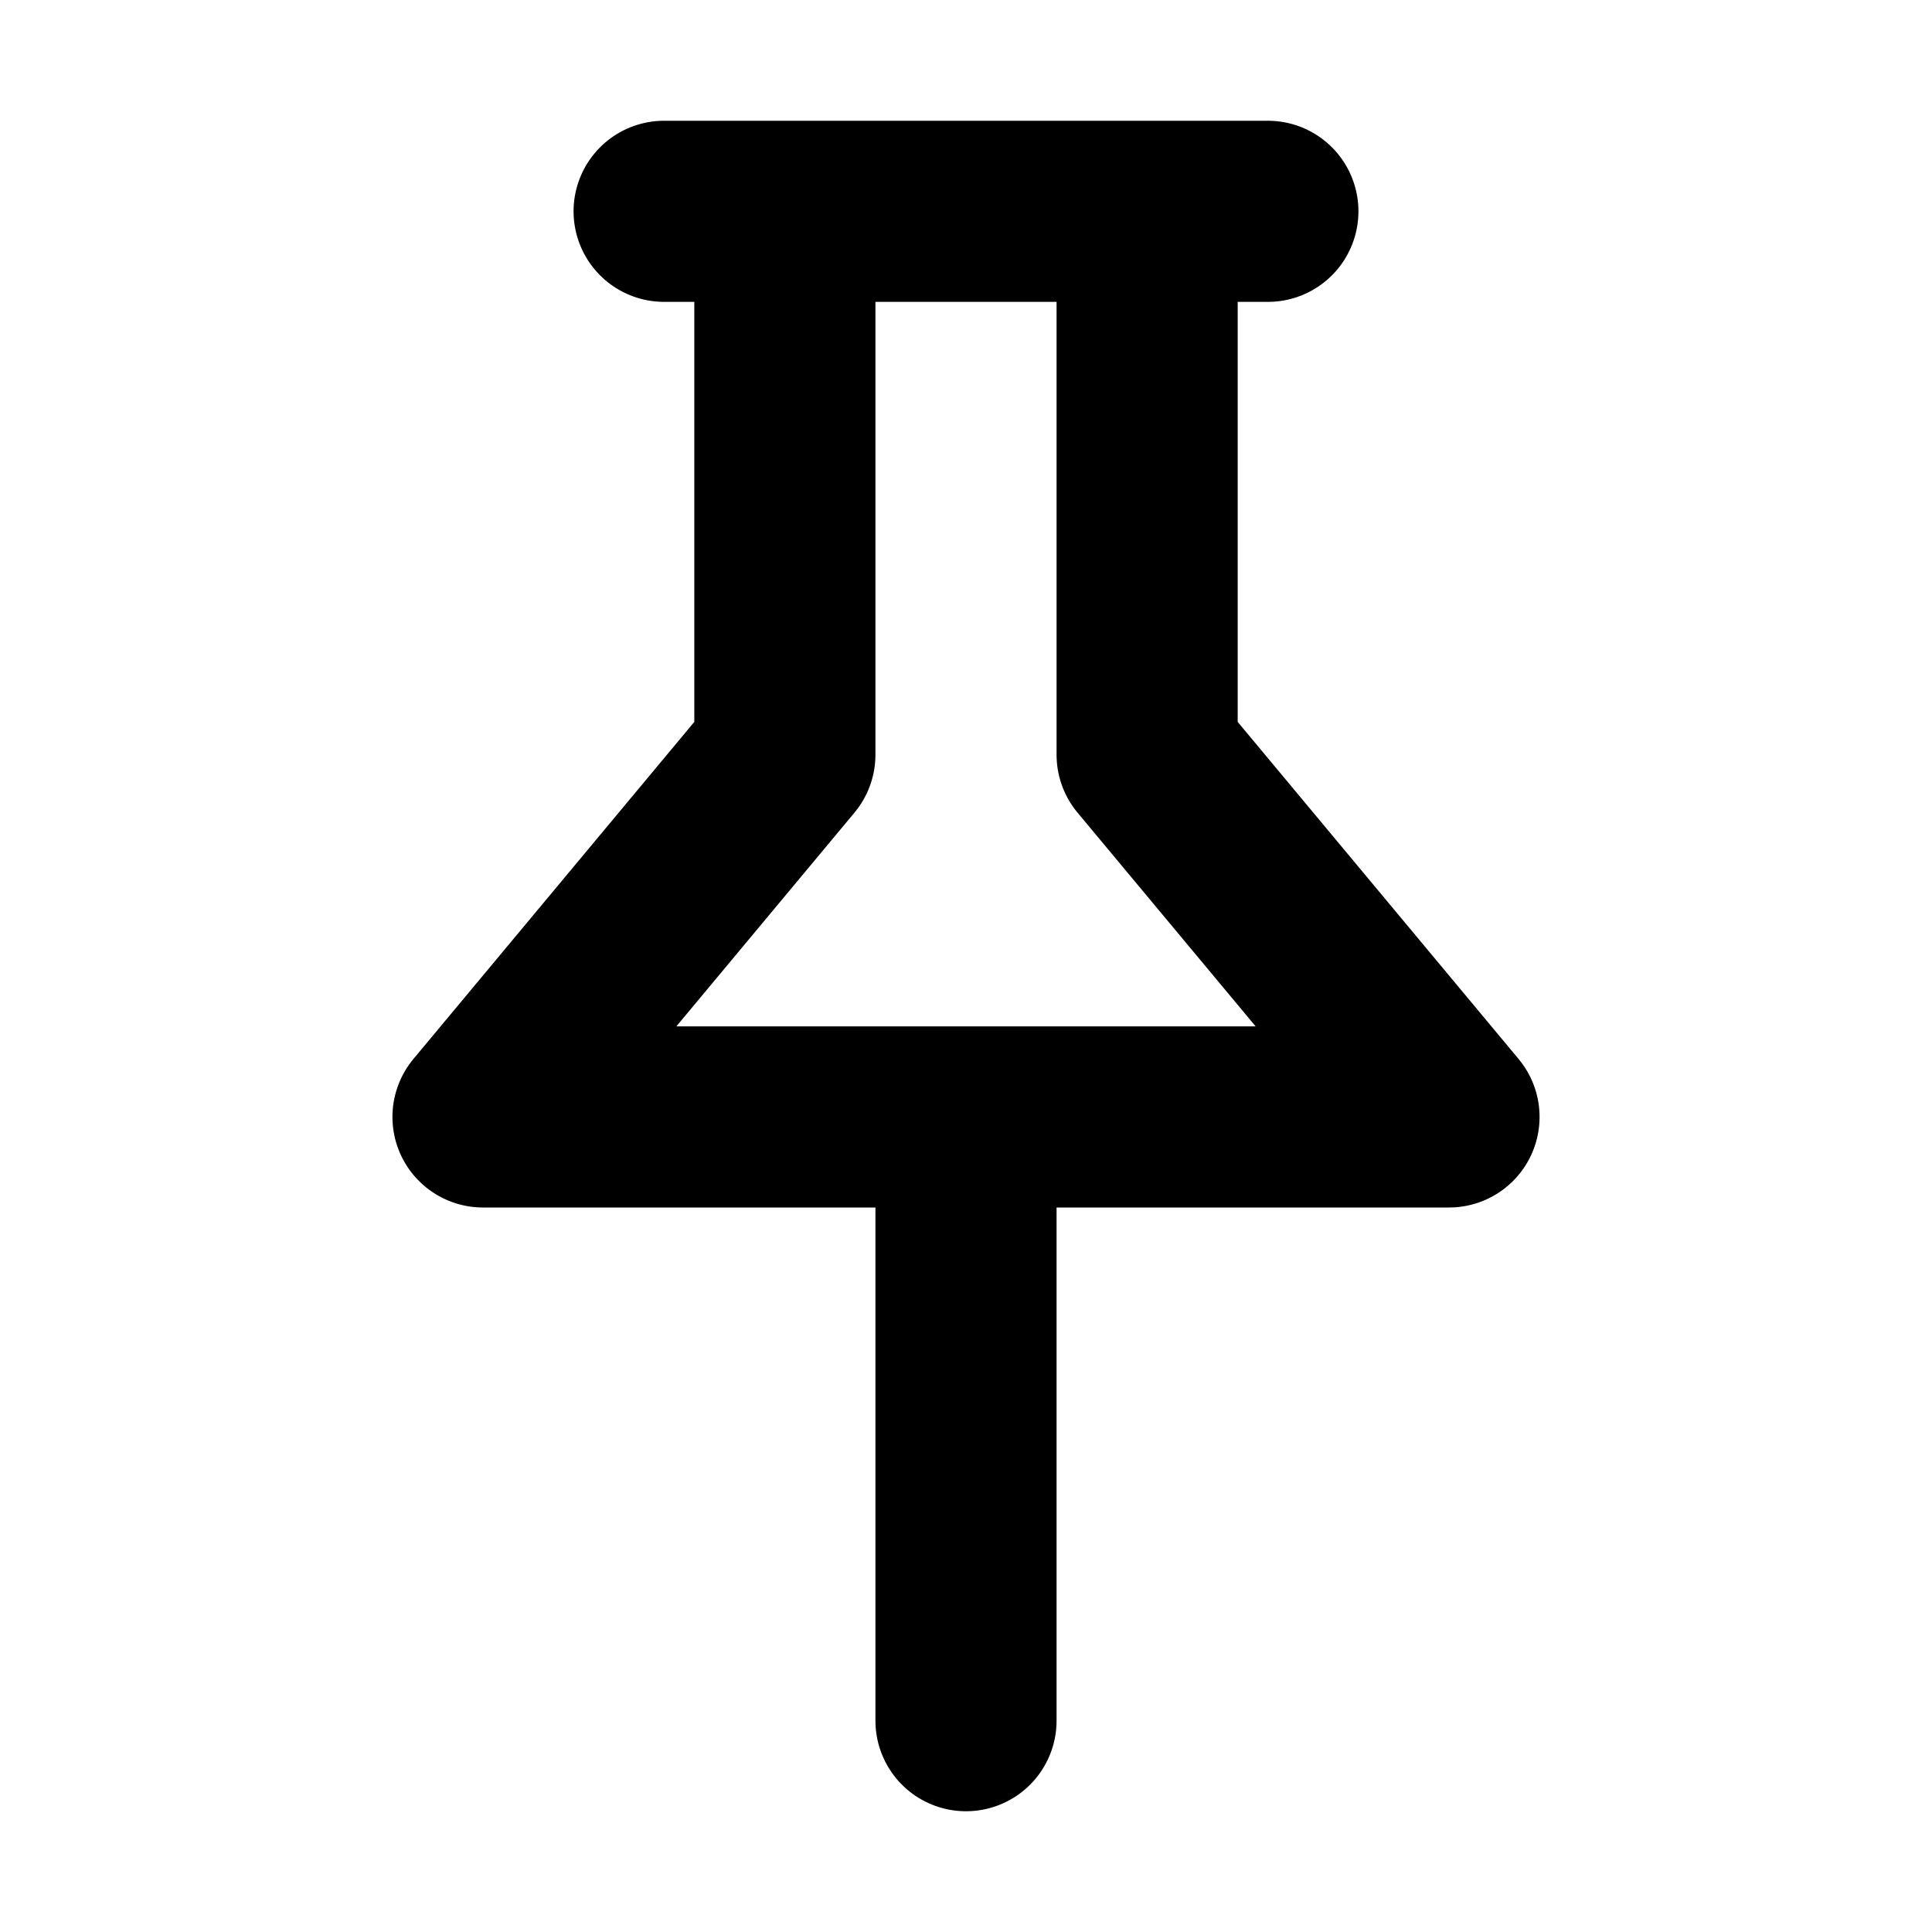
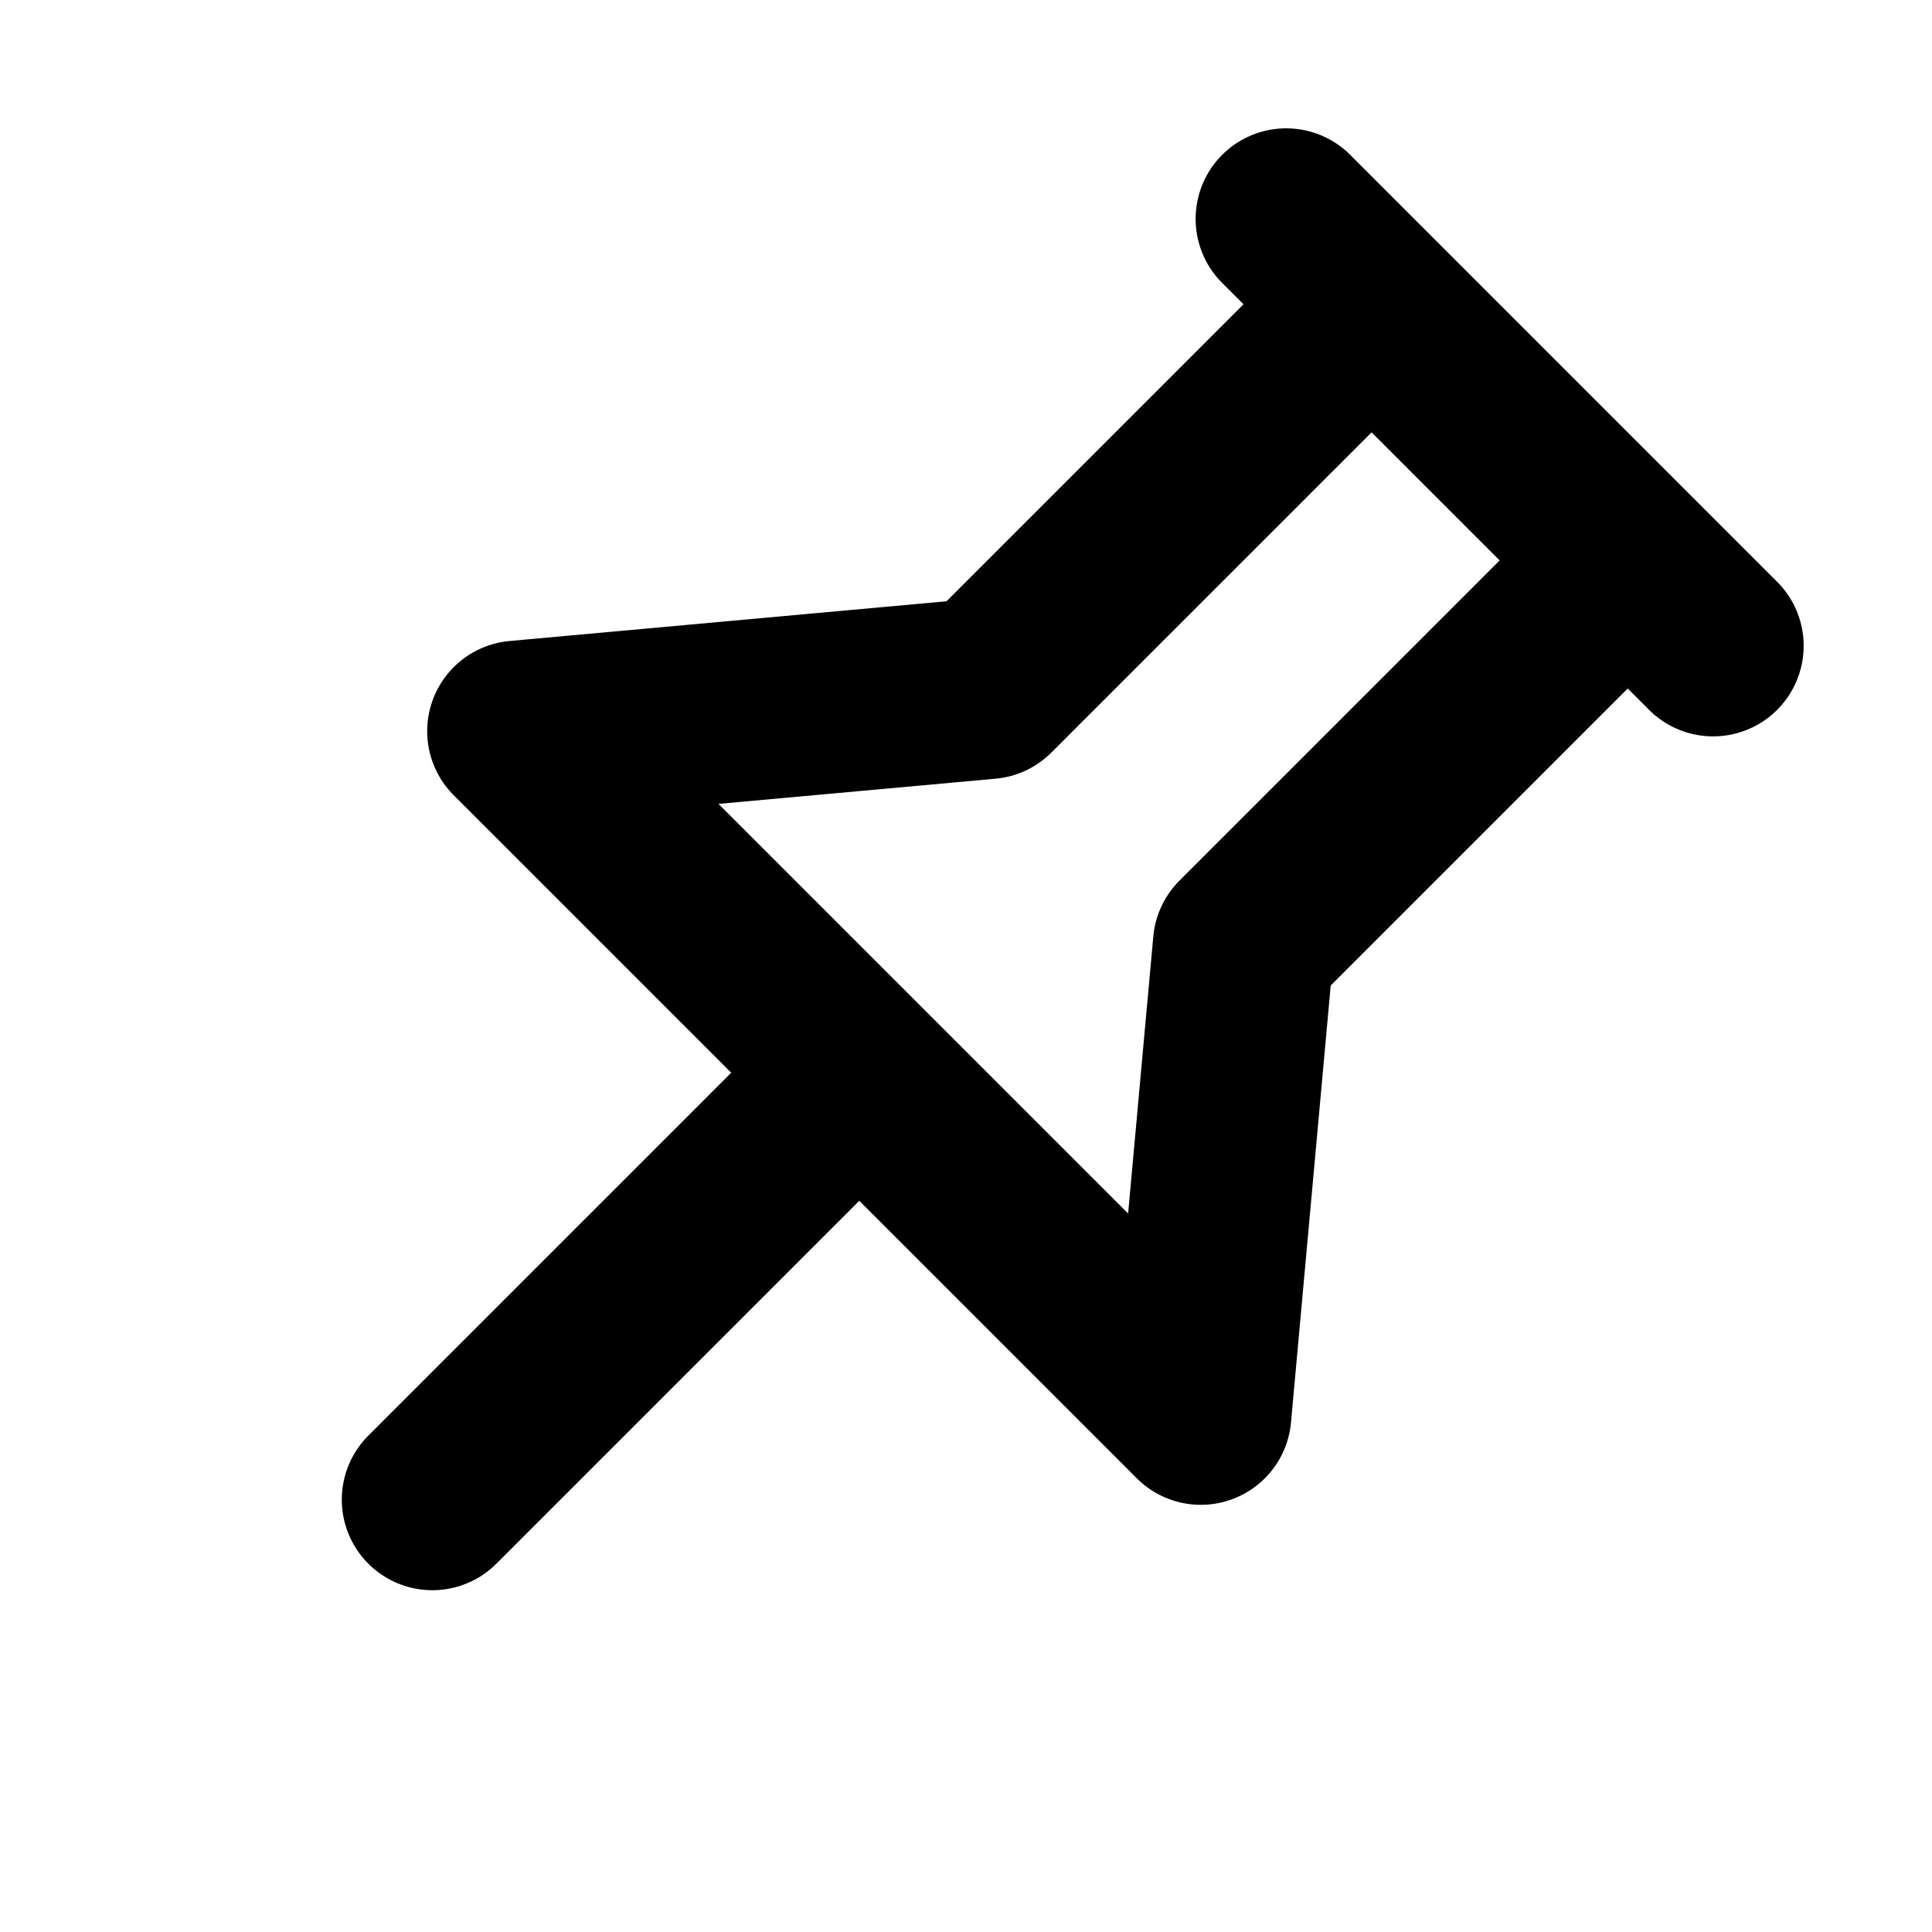
<svg xmlns="http://www.w3.org/2000/svg" viewBox="0 0 16 16" fill="none" stroke="currentColor" stroke-width="1.5" stroke-linecap="round" stroke-linejoin="round" aria-hidden="true">
-   <path d="M5.5 1.75h5M6.5 1.75v4.5L4 9.25h8l-2.5-3v-4.5M8 9.25v5" />
+   <g transform="rotate(45 8 8)">
+     <path d="M5.5 1.75h5M6.5 1.75v4.5L4 9.25h8l-2.5-3v-4.5M8 9.25v5" />
+   </g>
</svg>
